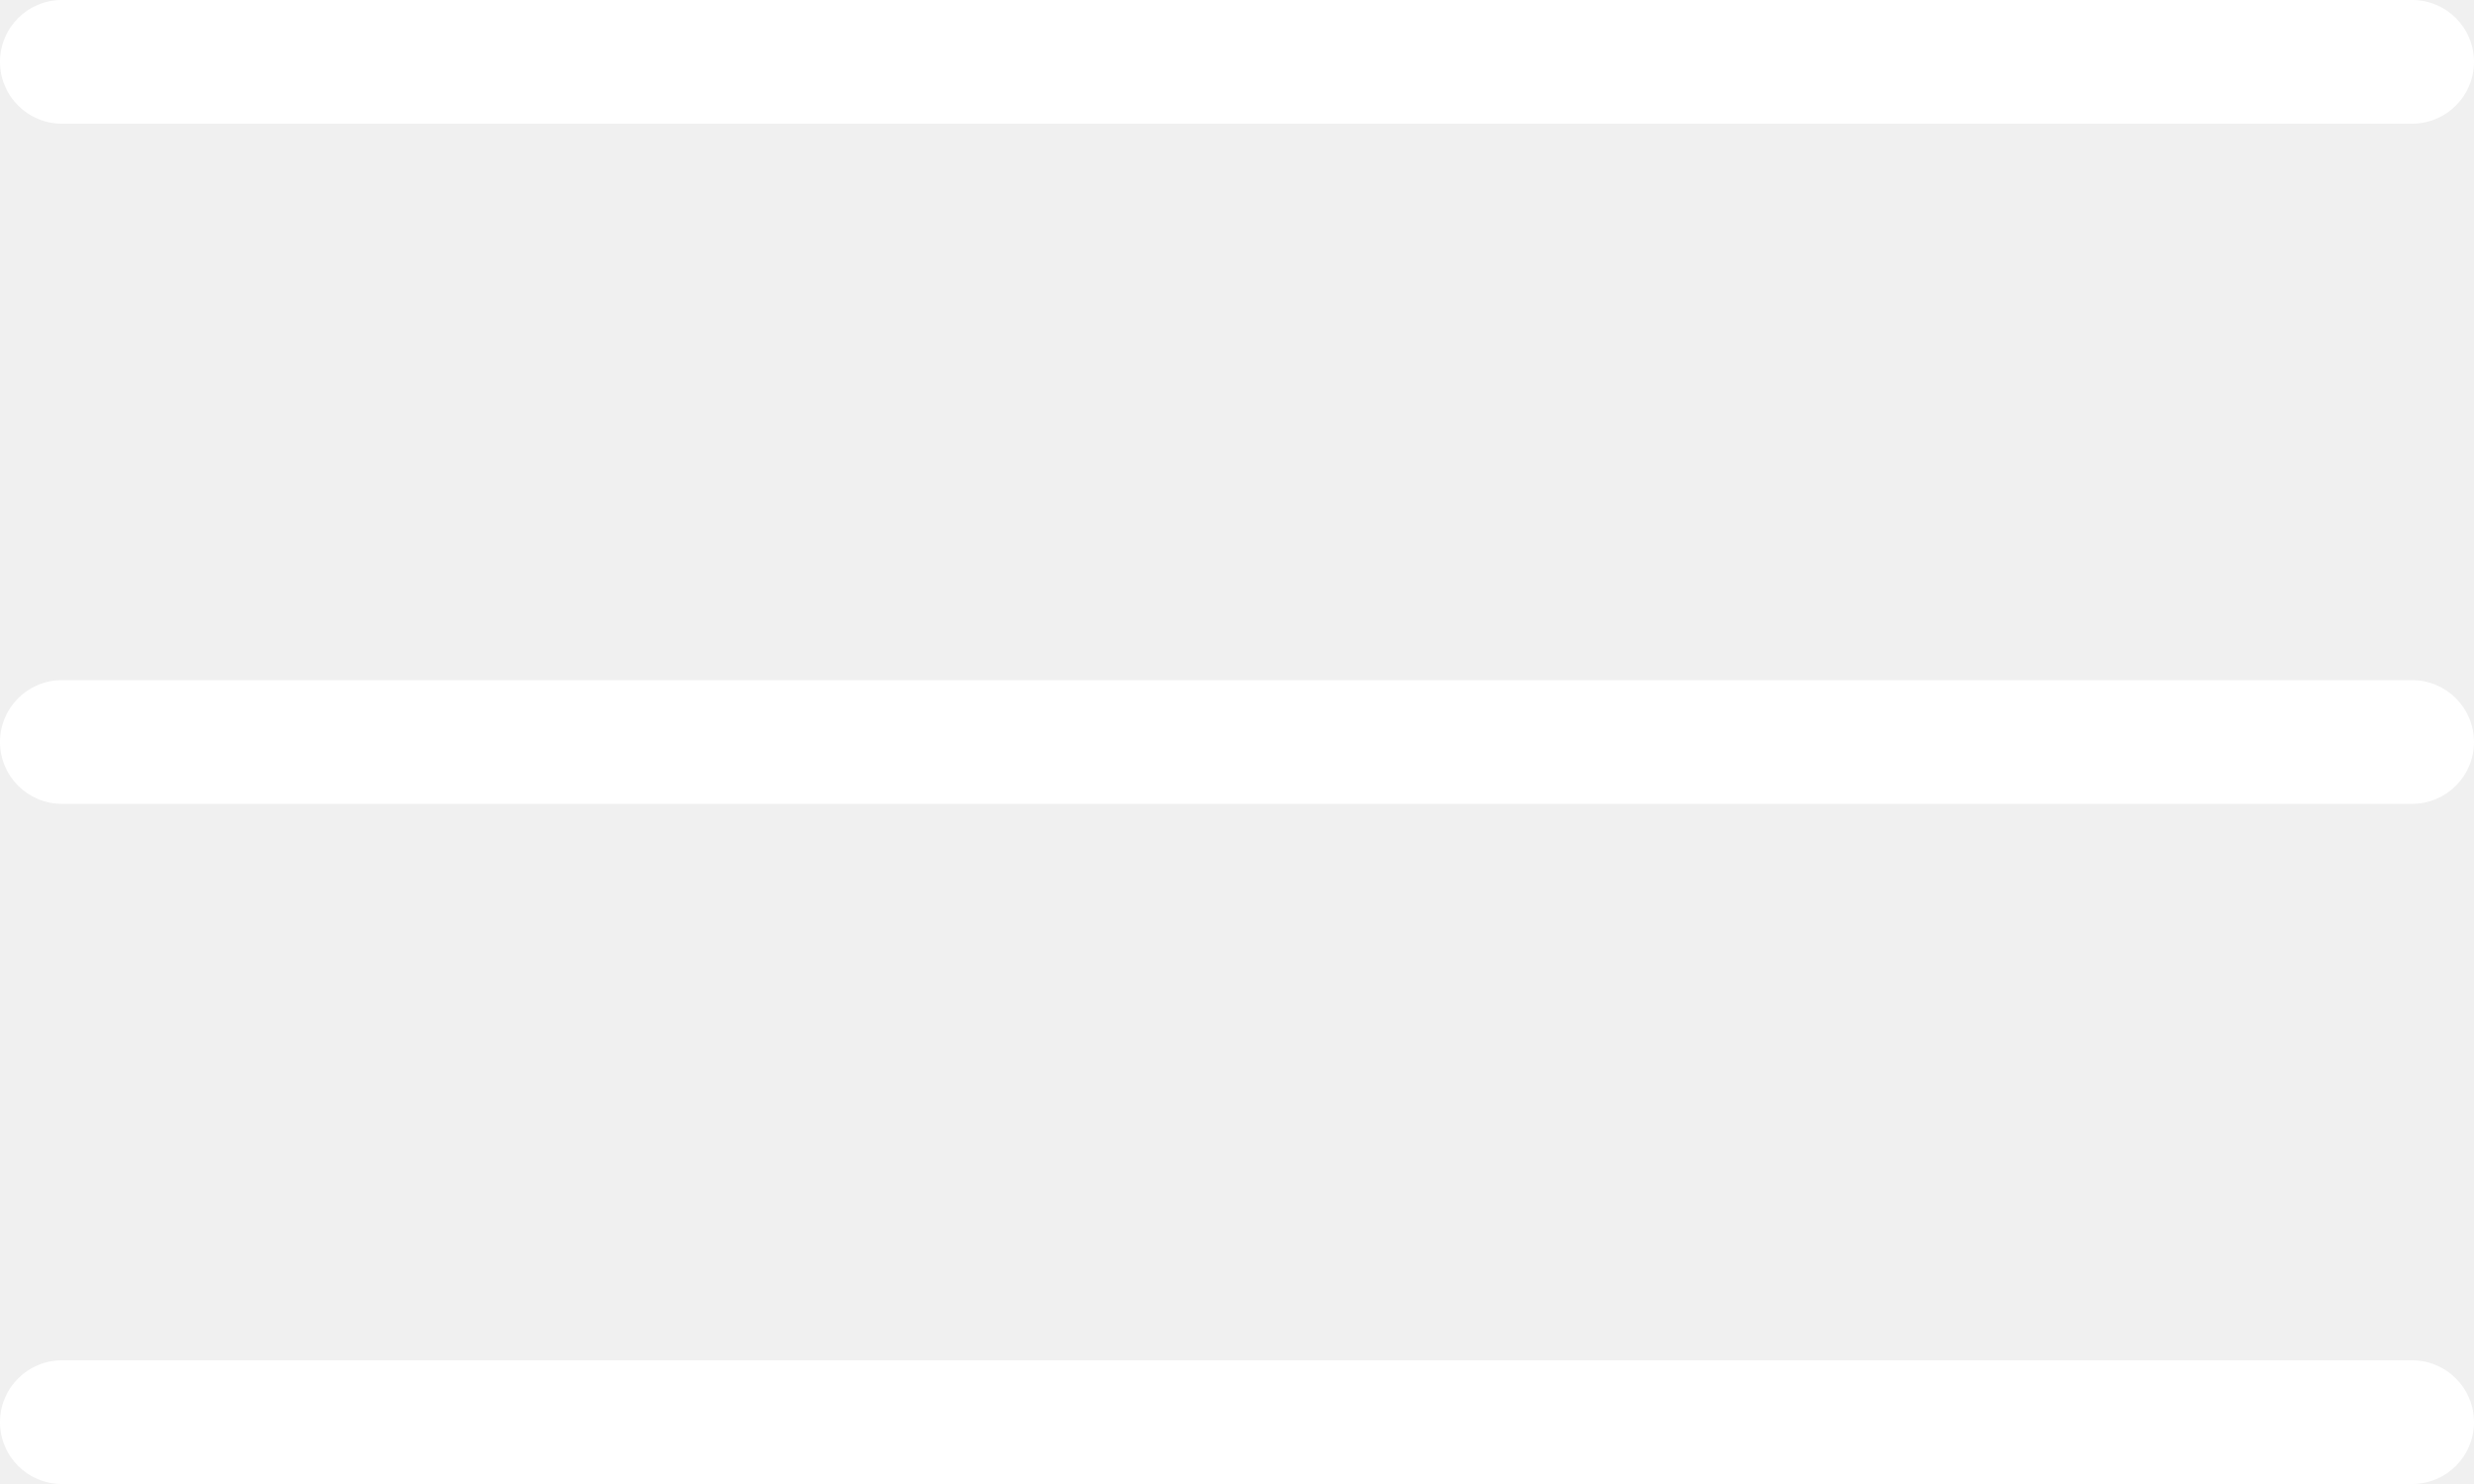
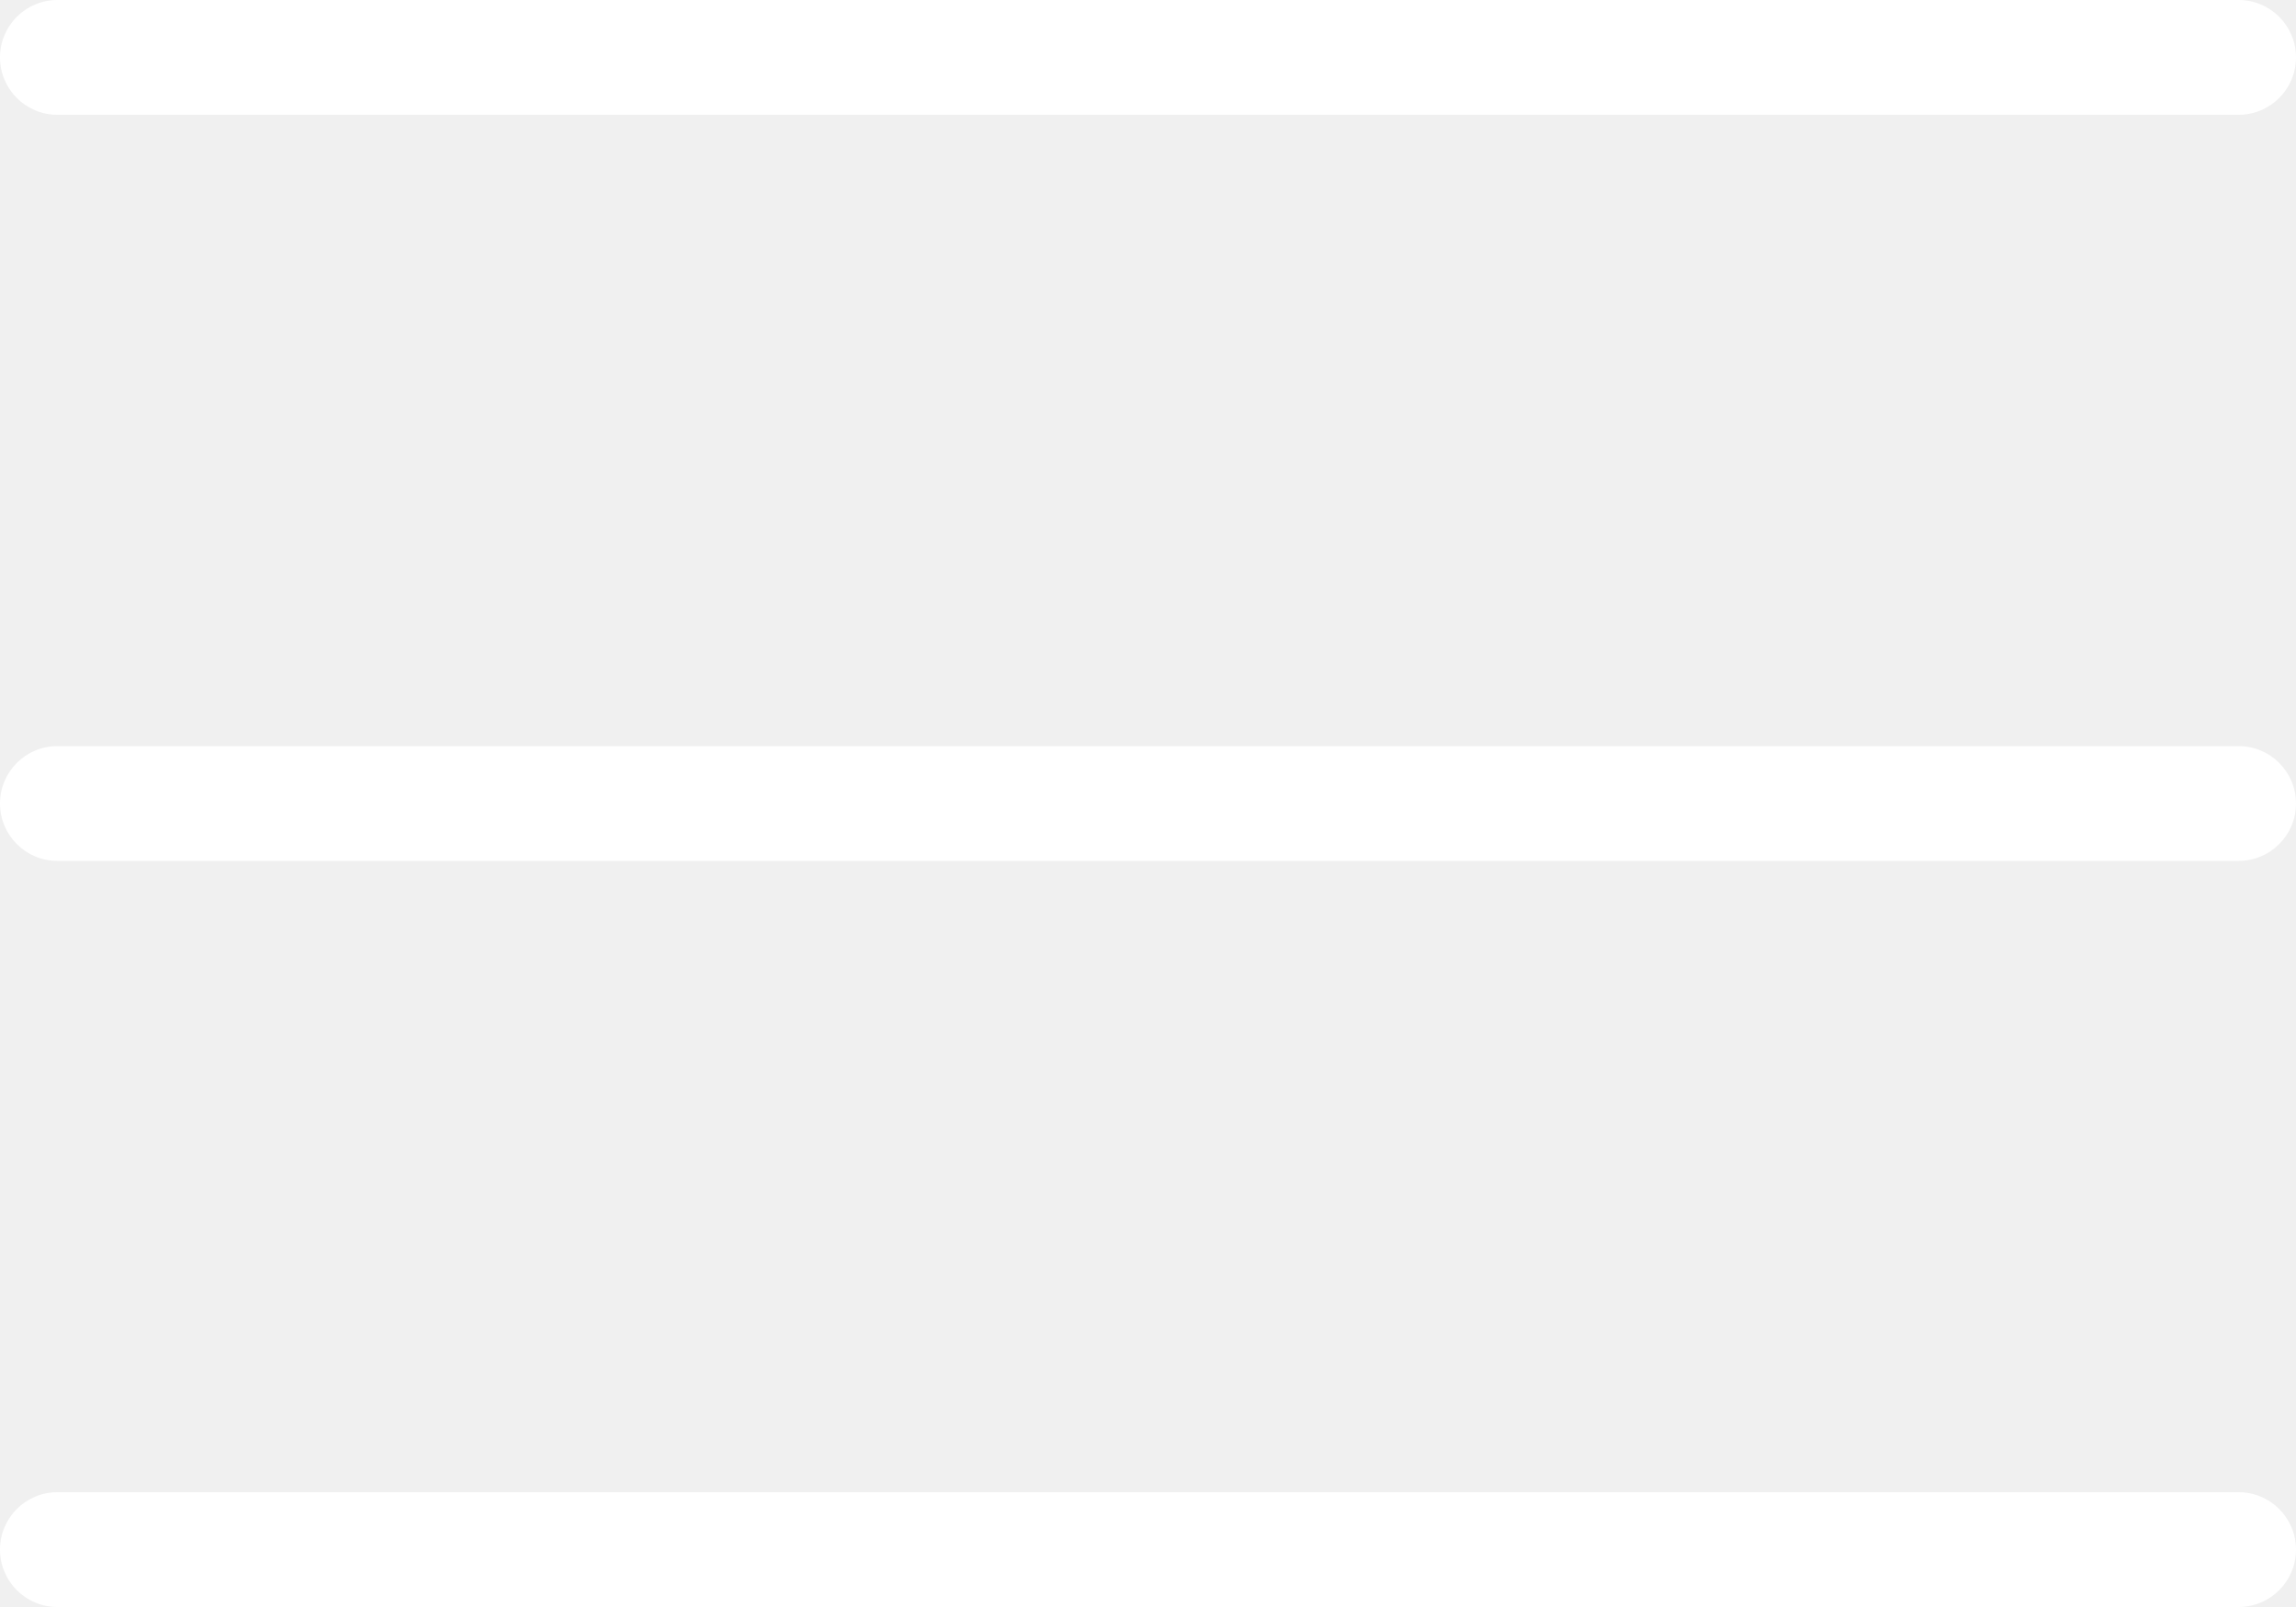
- <svg xmlns="http://www.w3.org/2000/svg" width="20" height="12" viewBox="0 0 20 12" fill="none">
+ <svg xmlns="http://www.w3.org/2000/svg" width="20" height="14" viewBox="0 0 20 14" fill="none">
  <rect width="20" height="1" rx="0.5" fill="white" />
-   <rect y="5.5" width="20" height="1" rx="0.5" fill="white" />
-   <rect y="11" width="20" height="1" rx="0.5" fill="white" />
+   <rect y="6.5" width="20" height="1" rx="0.5" fill="white" />
+   <rect y="13" width="20" height="1" rx="0.5" fill="white" />
</svg>
